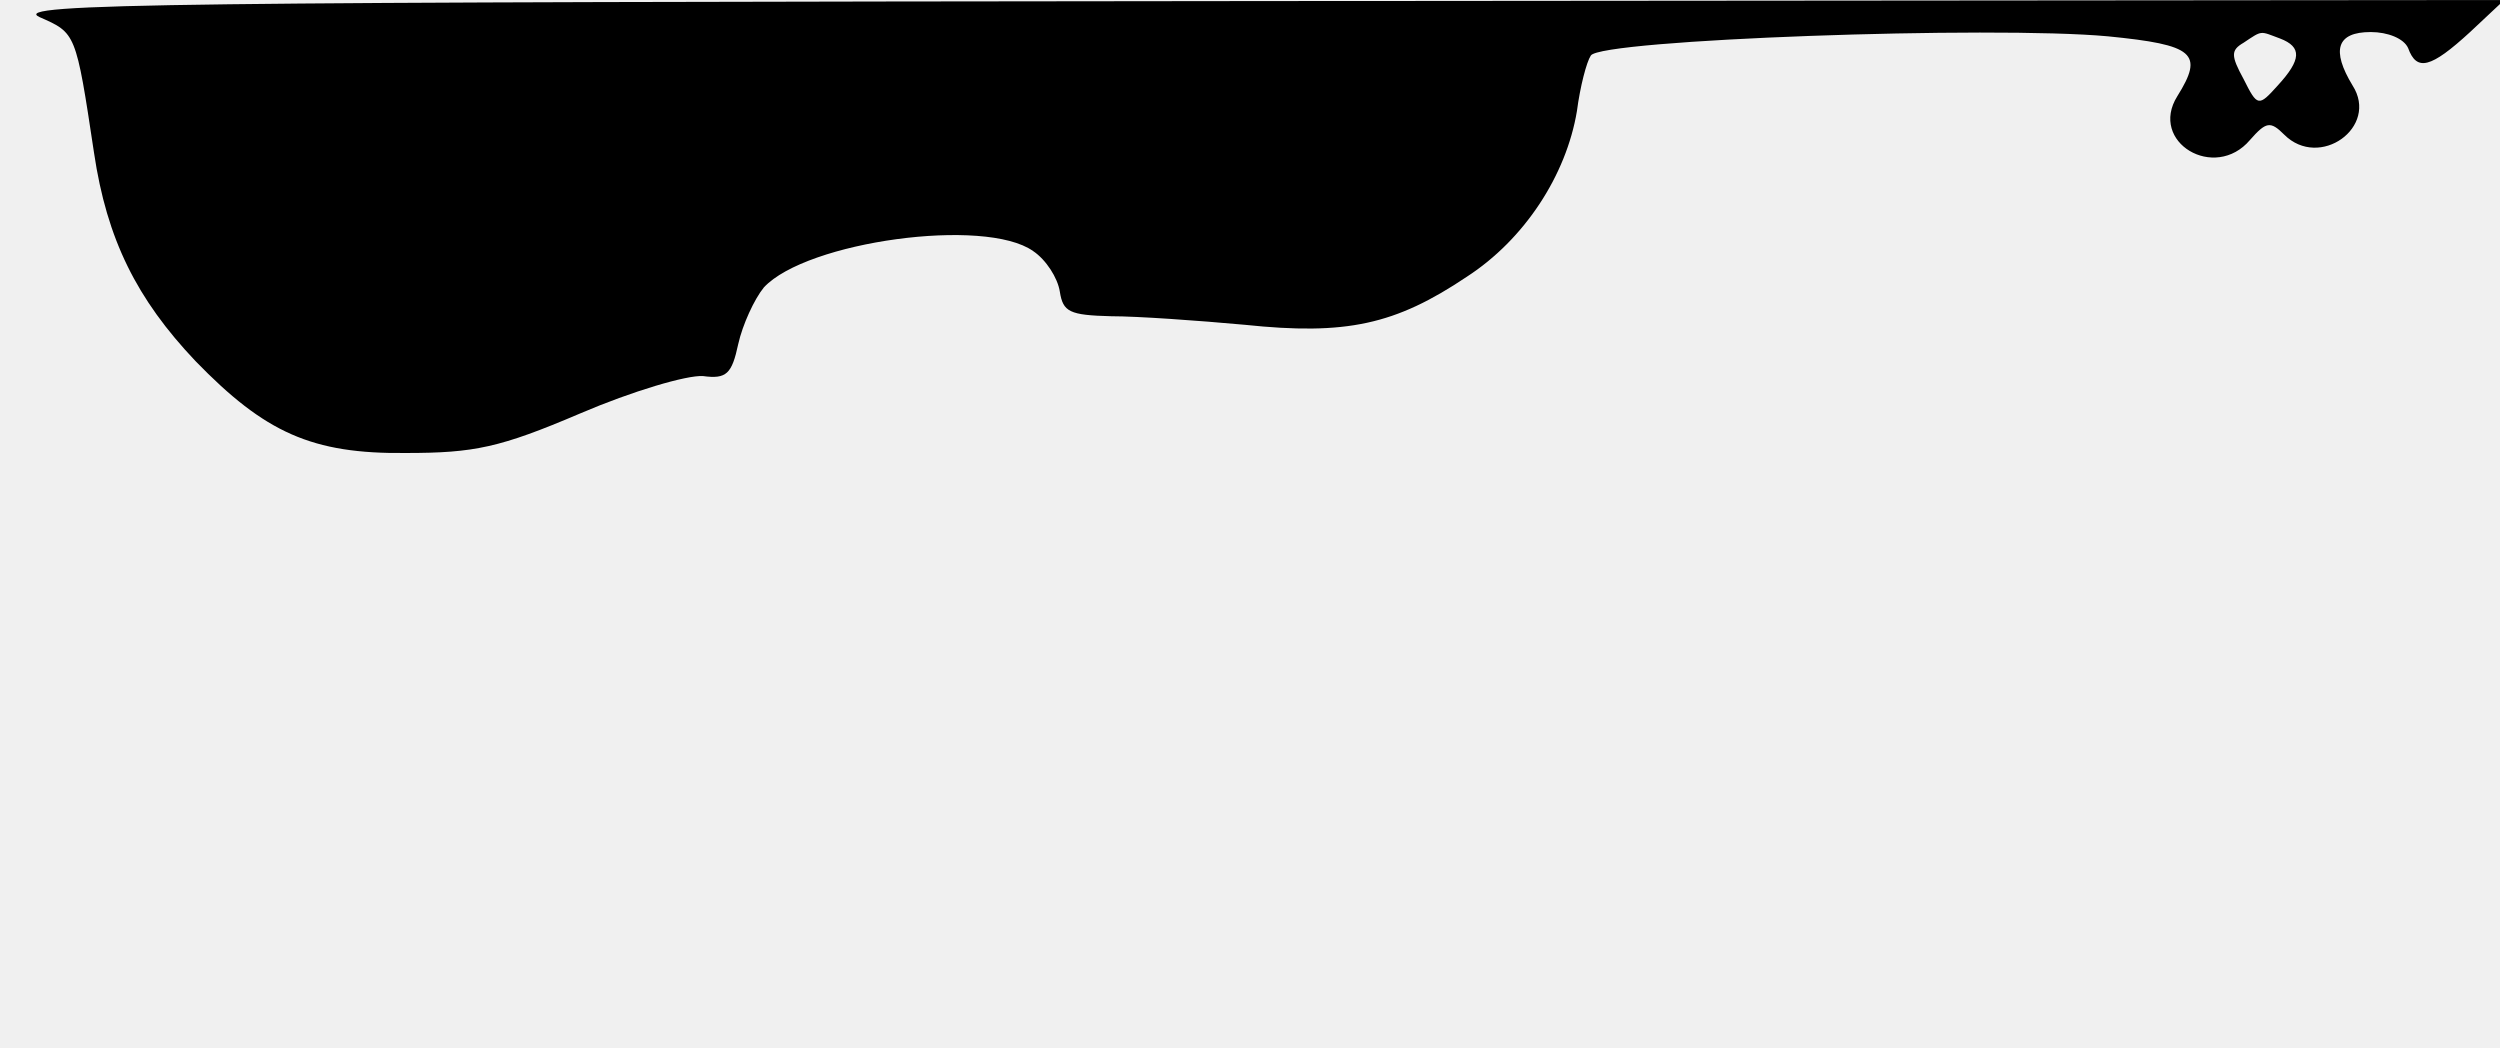
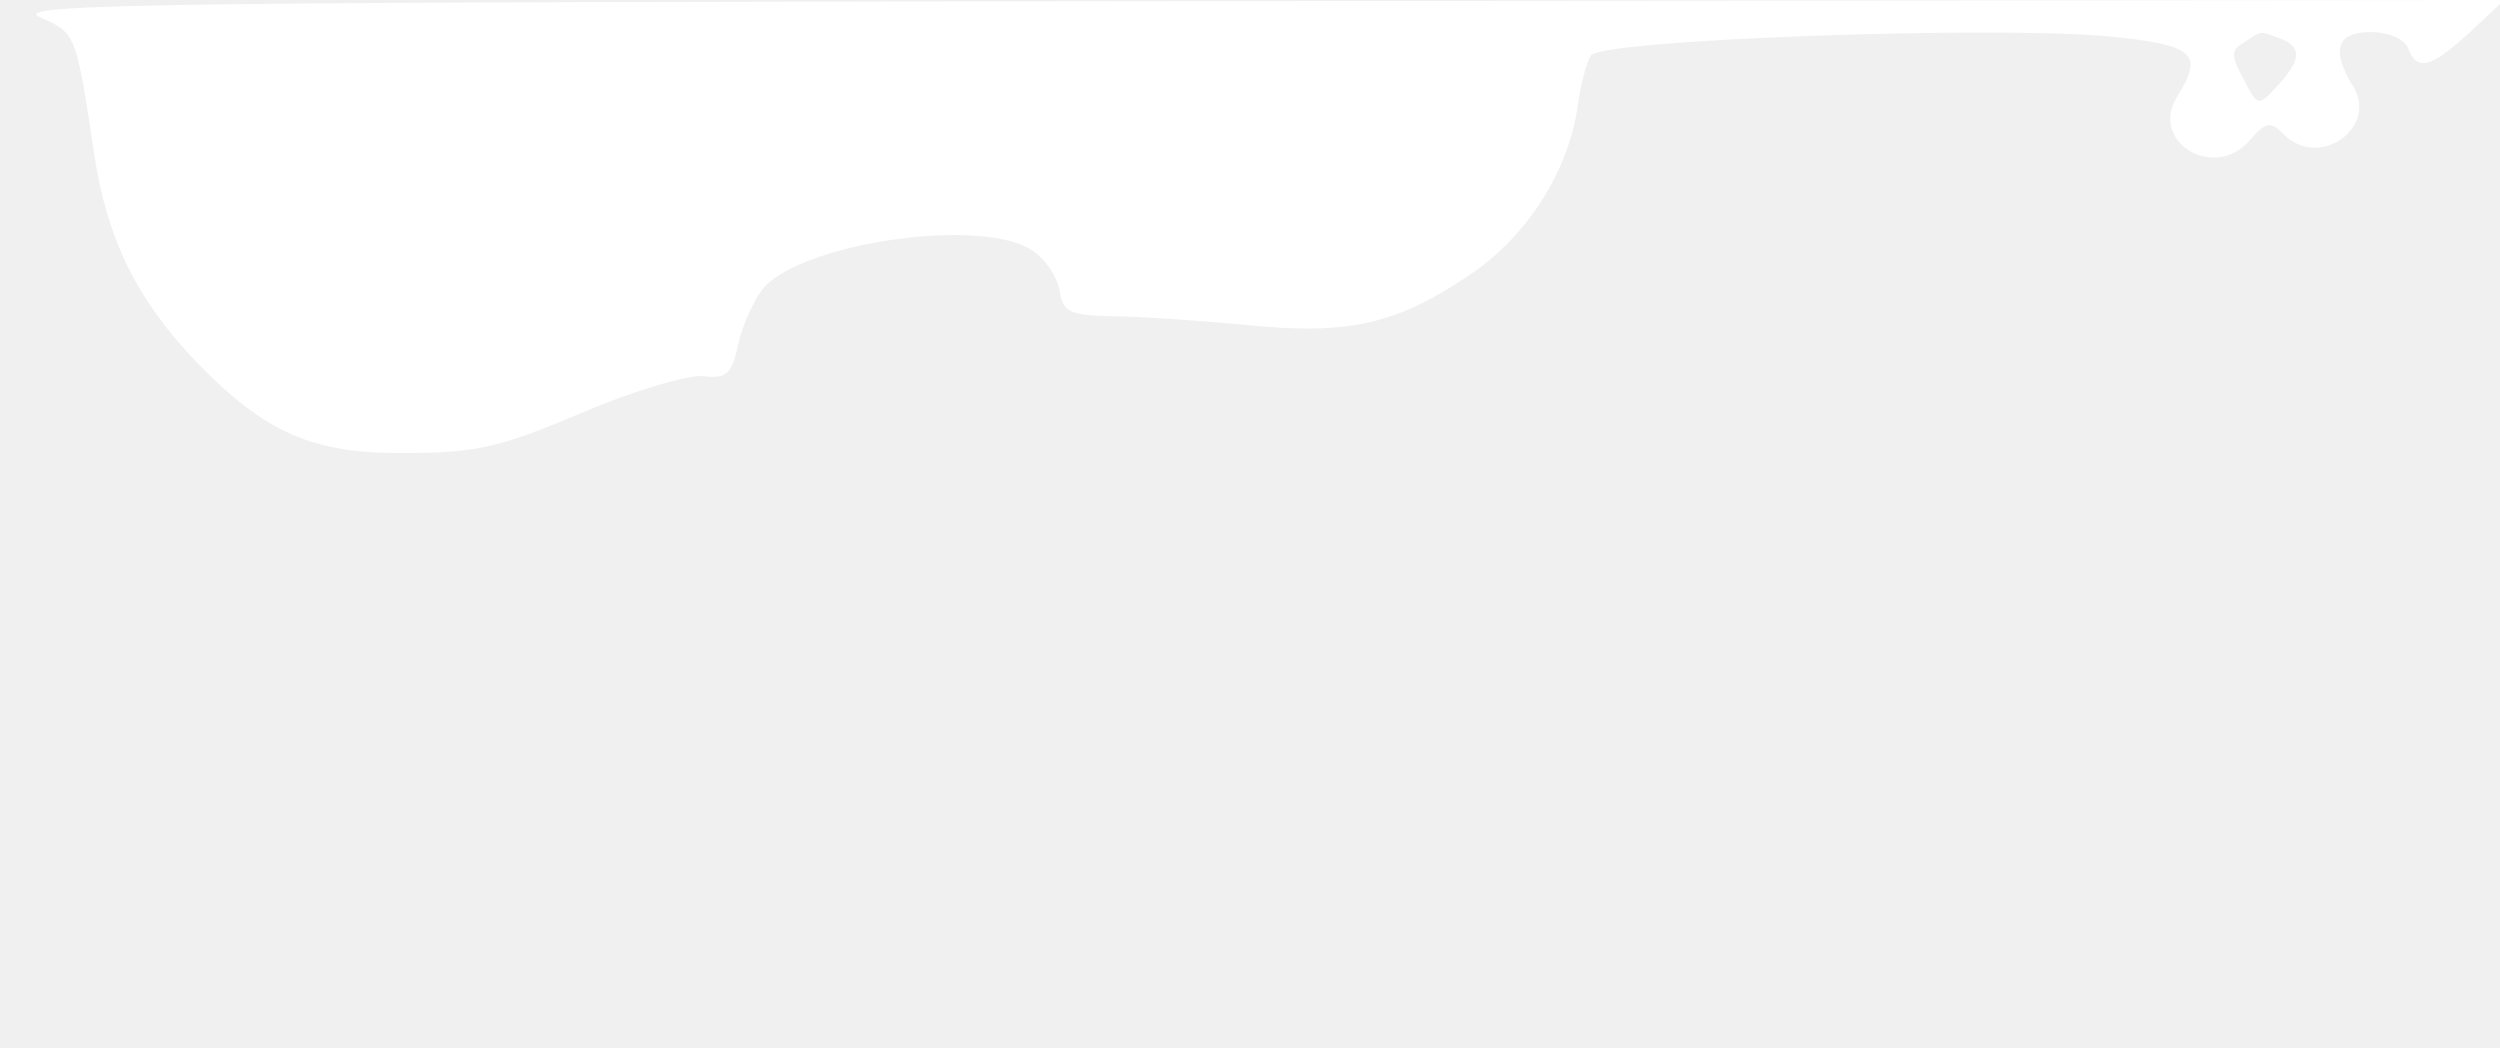
<svg xmlns="http://www.w3.org/2000/svg" version="1.0" width="234pt" height="98pt" viewBox="0 0 234 98" preserveAspectRatio="xMidYMid meet">
  <g transform="translate(0,98) scale(0.1,-0.1)" fill="#000000" stroke="none">
-     <path d="M37 964 c34 -15 34 -14 51 -127 12 -81 40 -137 95 -195 65 -67 109 -87 197 -86 64 0 88 5 163 37 49 21 100 36 115 35 22 -3 27 2 33 30 4 18 15 42 24 53 40 43 207 66 252 34 12 -8 23 -25 25 -38 3 -19 9 -22 48 -23 25 0 81 -4 125 -8 95 -10 141 0 208 45 54 35 93 95 103 155 3 23 9 46 13 52 9 15 376 28 484 18 81 -8 90 -16 65 -56 -27 -43 35 -80 68 -41 15 17 19 18 32 5 33 -33 89 7 64 46 -20 33 -15 50 17 50 16 0 31 -6 35 -15 8 -22 21 -19 58 15 l32 30 -1169 -1 c-1017 -1 -1166 -2 -1138 -15z m2097 -20 c21 -8 20 -20 -2 -44 -18 -20 -19 -20 -32 6 -12 22 -12 27 0 34 18 12 15 11 34 4z" />
+     <path fill="#ffffff" d="M37 964 c34 -15 34 -14 51 -127 12 -81 40 -137 95 -195 65 -67 109 -87 197 -86 64 0 88 5 163 37 49 21 100 36 115 35 22 -3 27 2 33 30 4 18 15 42 24 53 40 43 207 66 252 34 12 -8 23 -25 25 -38 3 -19 9 -22 48 -23 25 0 81 -4 125 -8 95 -10 141 0 208 45 54 35 93 95 103 155 3 23 9 46 13 52 9 15 376 28 484 18 81 -8 90 -16 65 -56 -27 -43 35 -80 68 -41 15 17 19 18 32 5 33 -33 89 7 64 46 -20 33 -15 50 17 50 16 0 31 -6 35 -15 8 -22 21 -19 58 15 l32 30 -1169 -1 c-1017 -1 -1166 -2 -1138 -15z m2097 -20 c21 -8 20 -20 -2 -44 -18 -20 -19 -20 -32 6 -12 22 -12 27 0 34 18 12 15 11 34 4z" />
  </g>
</svg>
